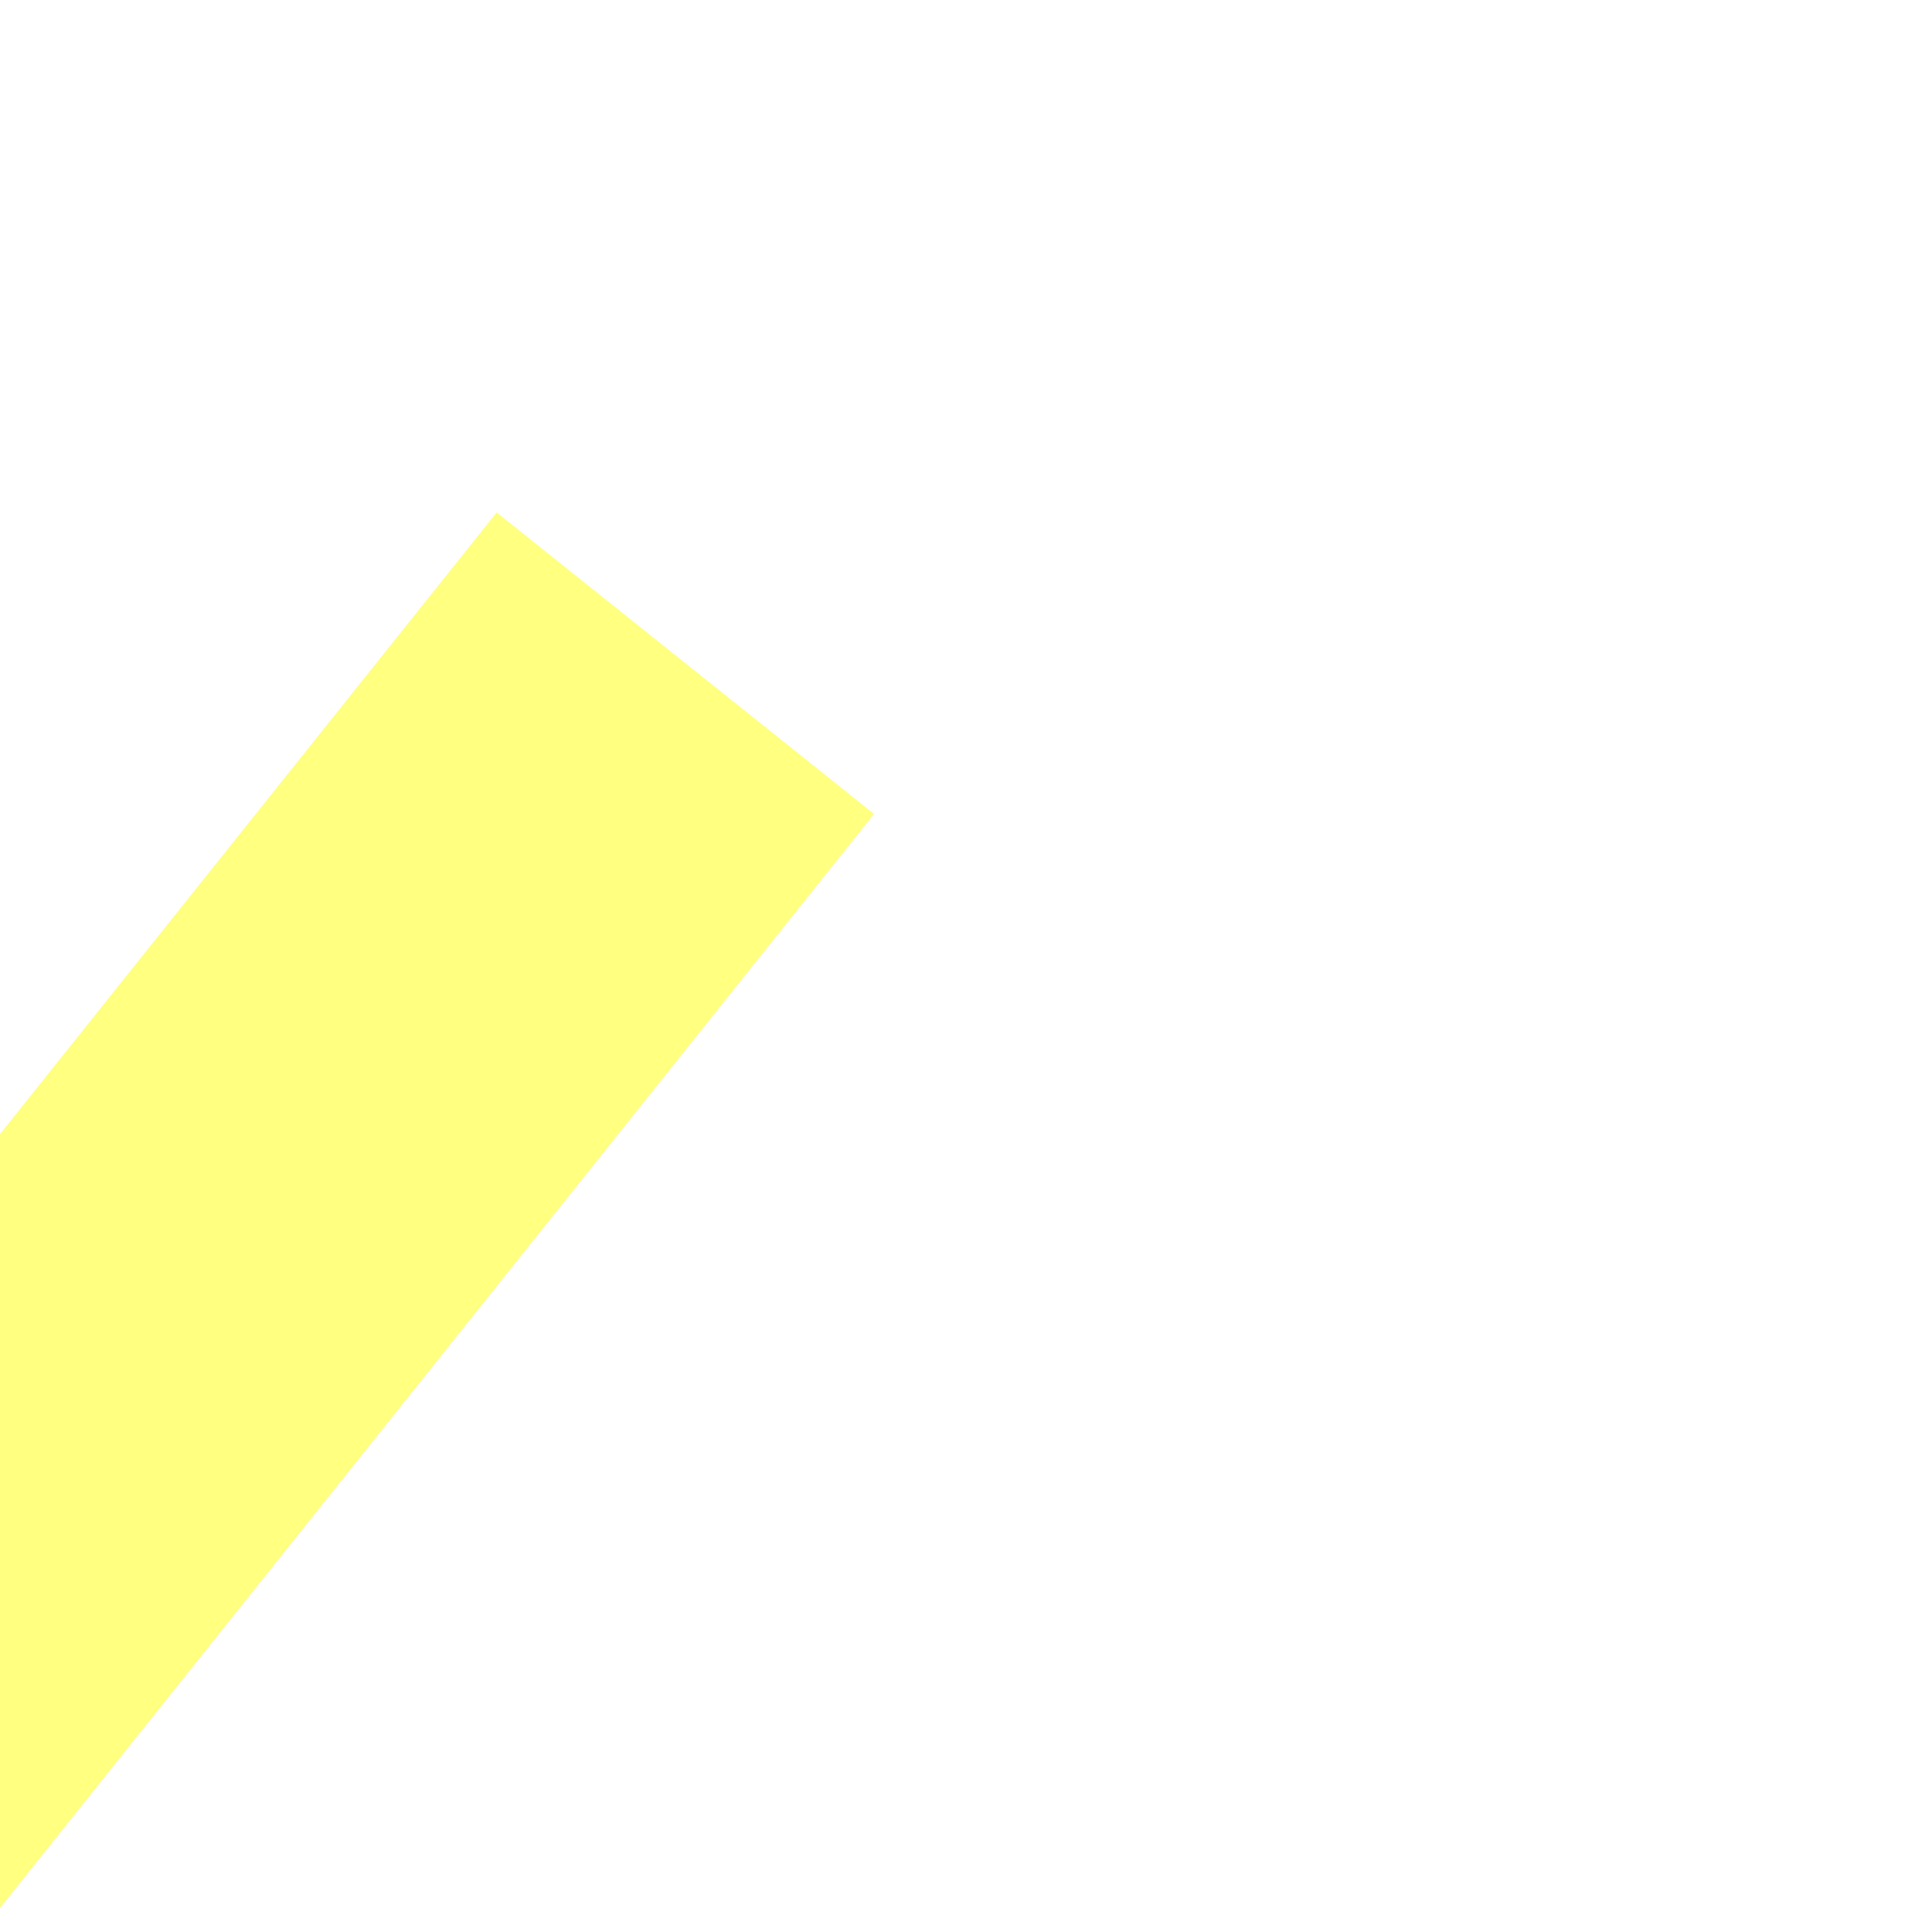
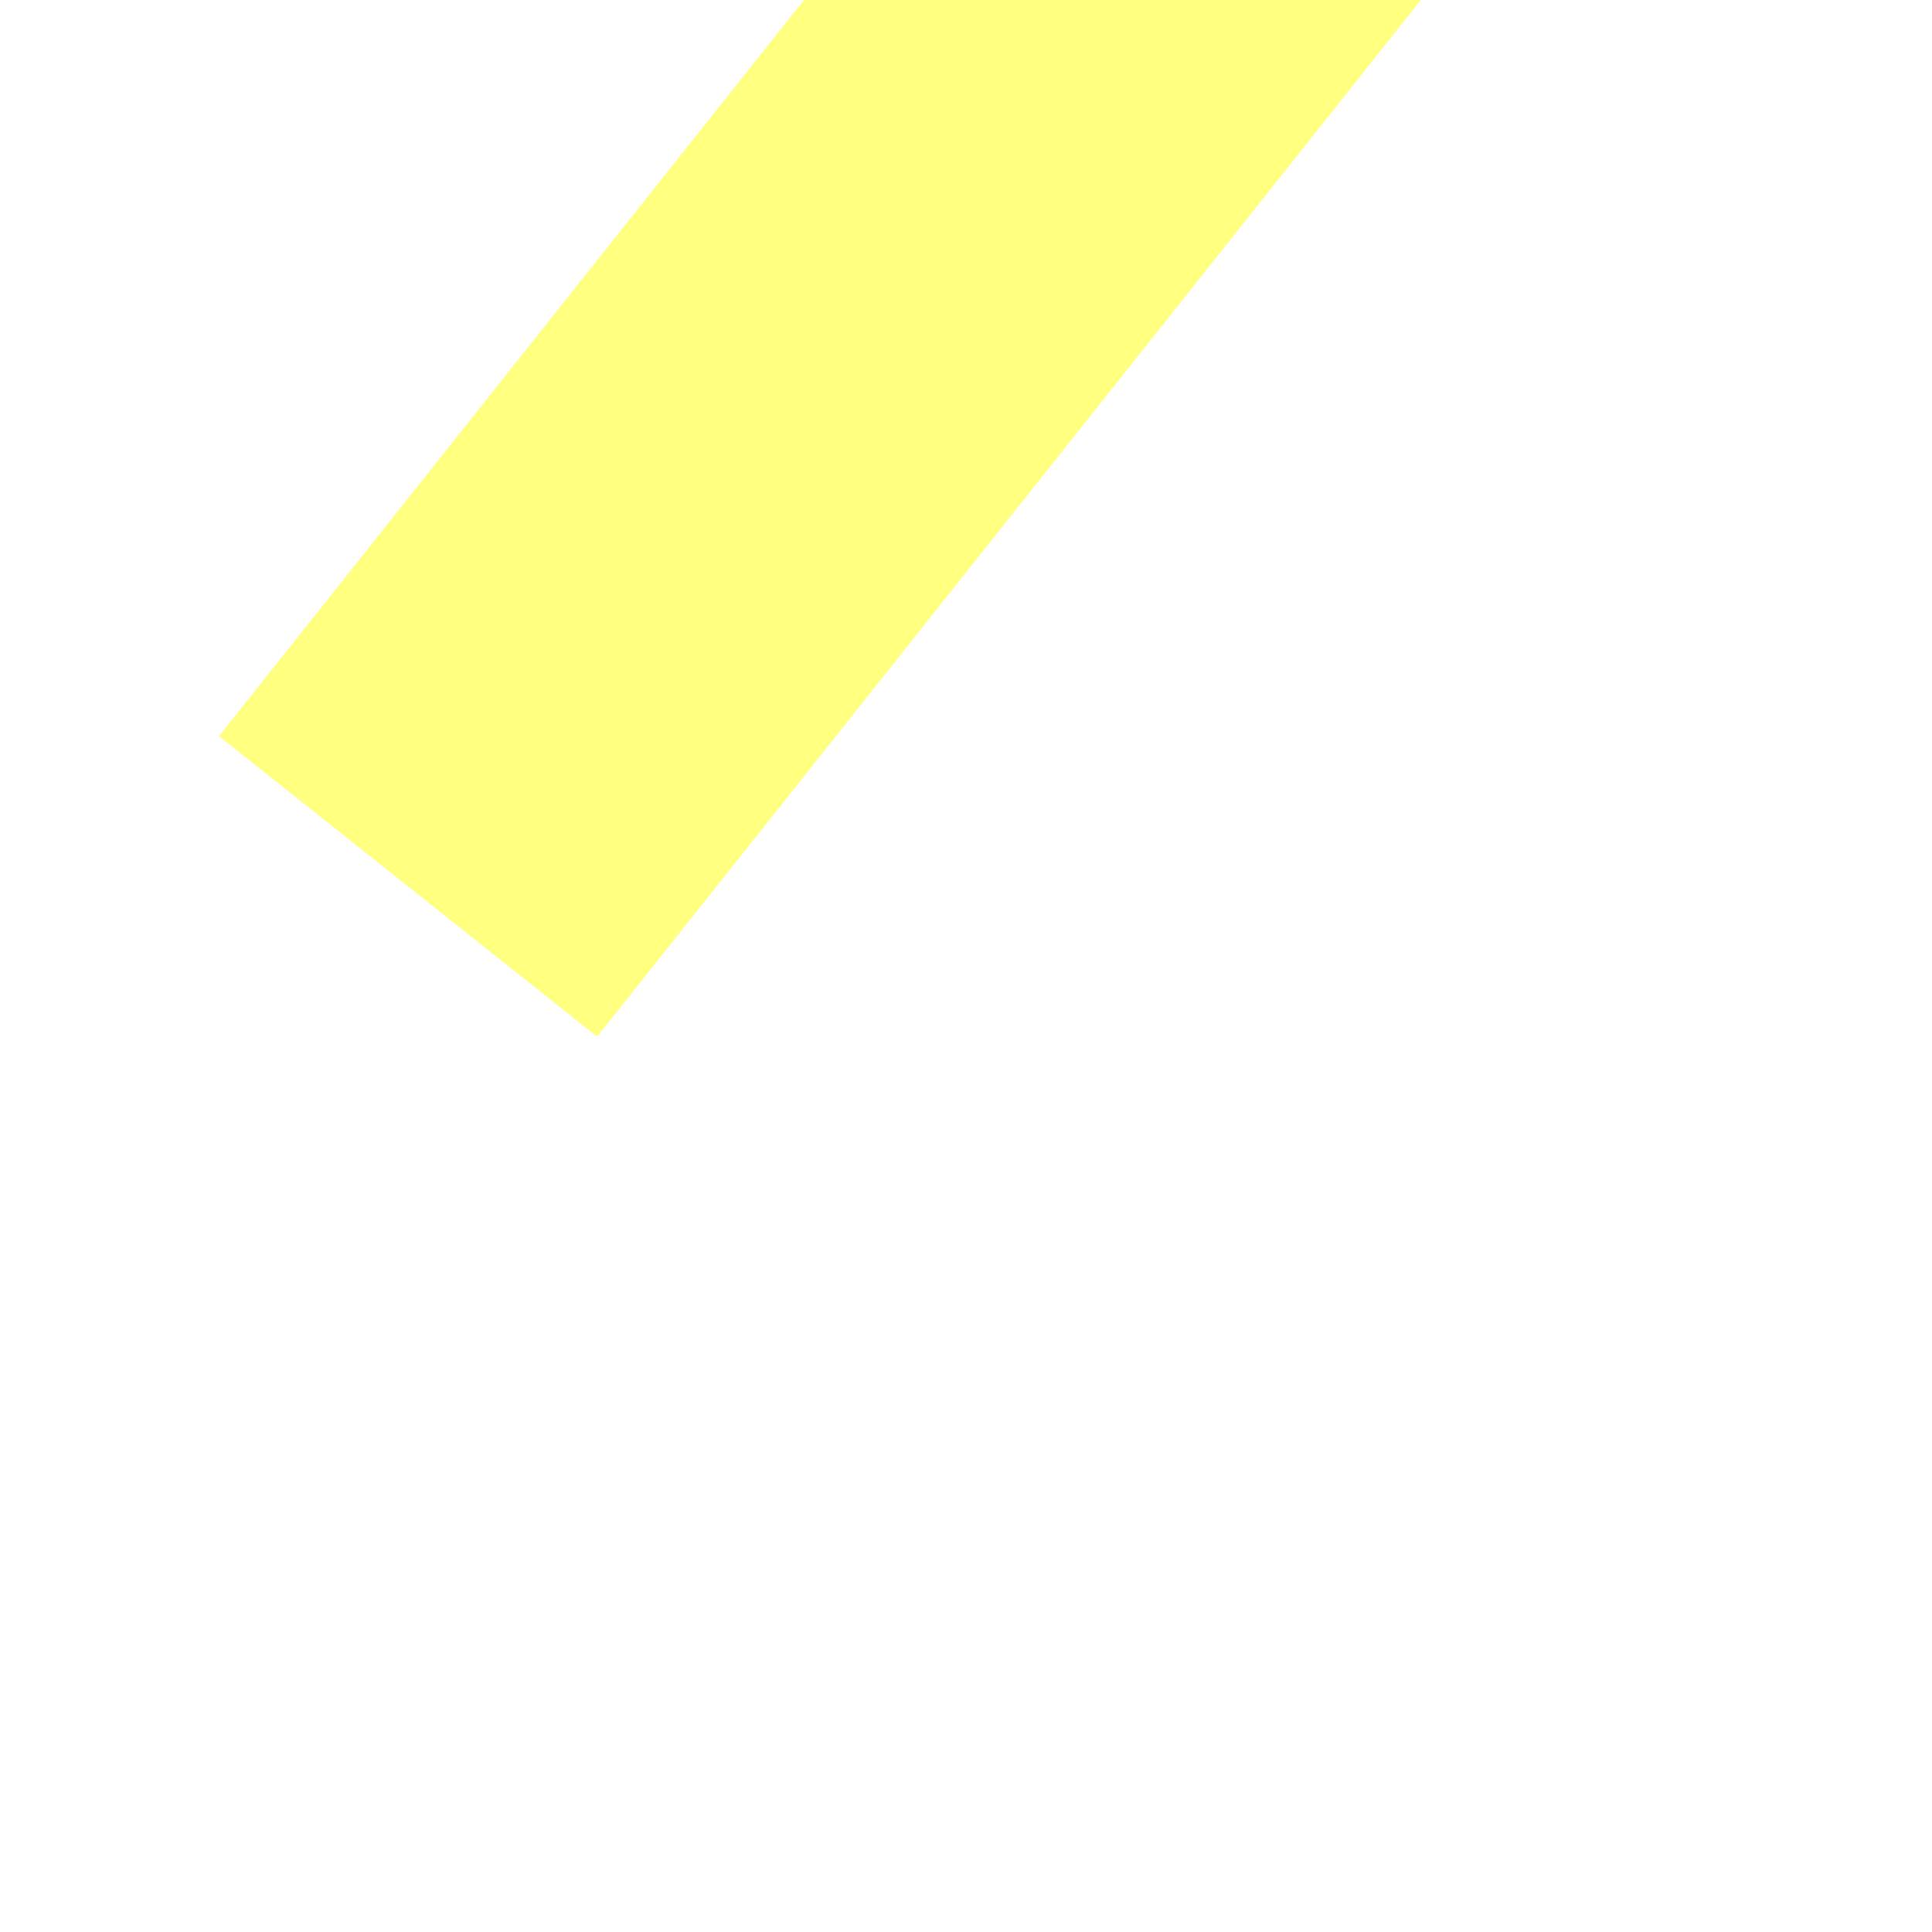
- <svg xmlns="http://www.w3.org/2000/svg" version="1.1" width="4px" height="4px" preserveAspectRatio="xMinYMid meet" viewBox="950 9509  4 2">
-   <path d="M 983 9593.8  L 989 9587.5  L 983 9581.2  L 983 9593.8  Z " fill-rule="nonzero" fill="#ffff80" stroke="none" transform="matrix(-0.6241908 0.7812719 -0.7812719 -0.6241908 8934.35 14877.379 )" />
-   <path d="M 789 9587.5  L 984 9587.5  " stroke-width="1" stroke-dasharray="9,4" stroke="#ffff80" fill="none" transform="matrix(-0.6241908 0.7812719 -0.7812719 -0.6241908 8934.35 14877.379 )" />
+ <svg xmlns="http://www.w3.org/2000/svg" version="1.1" width="4px" height="4px" preserveAspectRatio="xMinYMid meet" viewBox="952 9577  4 2">
+   <path d="M 1105 9507.8  L 1111 9501.5  L 1105 9495.2  L 1105 9507.8  Z " fill-rule="nonzero" fill="#ffff80" stroke="none" transform="matrix(0.6221111 -0.782929 0.782929 0.6221111 -7056.009 4384.01 )" />
+   <path d="M 916 9501.5  L 1106 9501.5  " stroke-width="1" stroke-dasharray="9,4" stroke="#ffff80" fill="none" transform="matrix(0.6221111 -0.782929 0.782929 0.6221111 -7056.009 4384.01 )" />
</svg>
